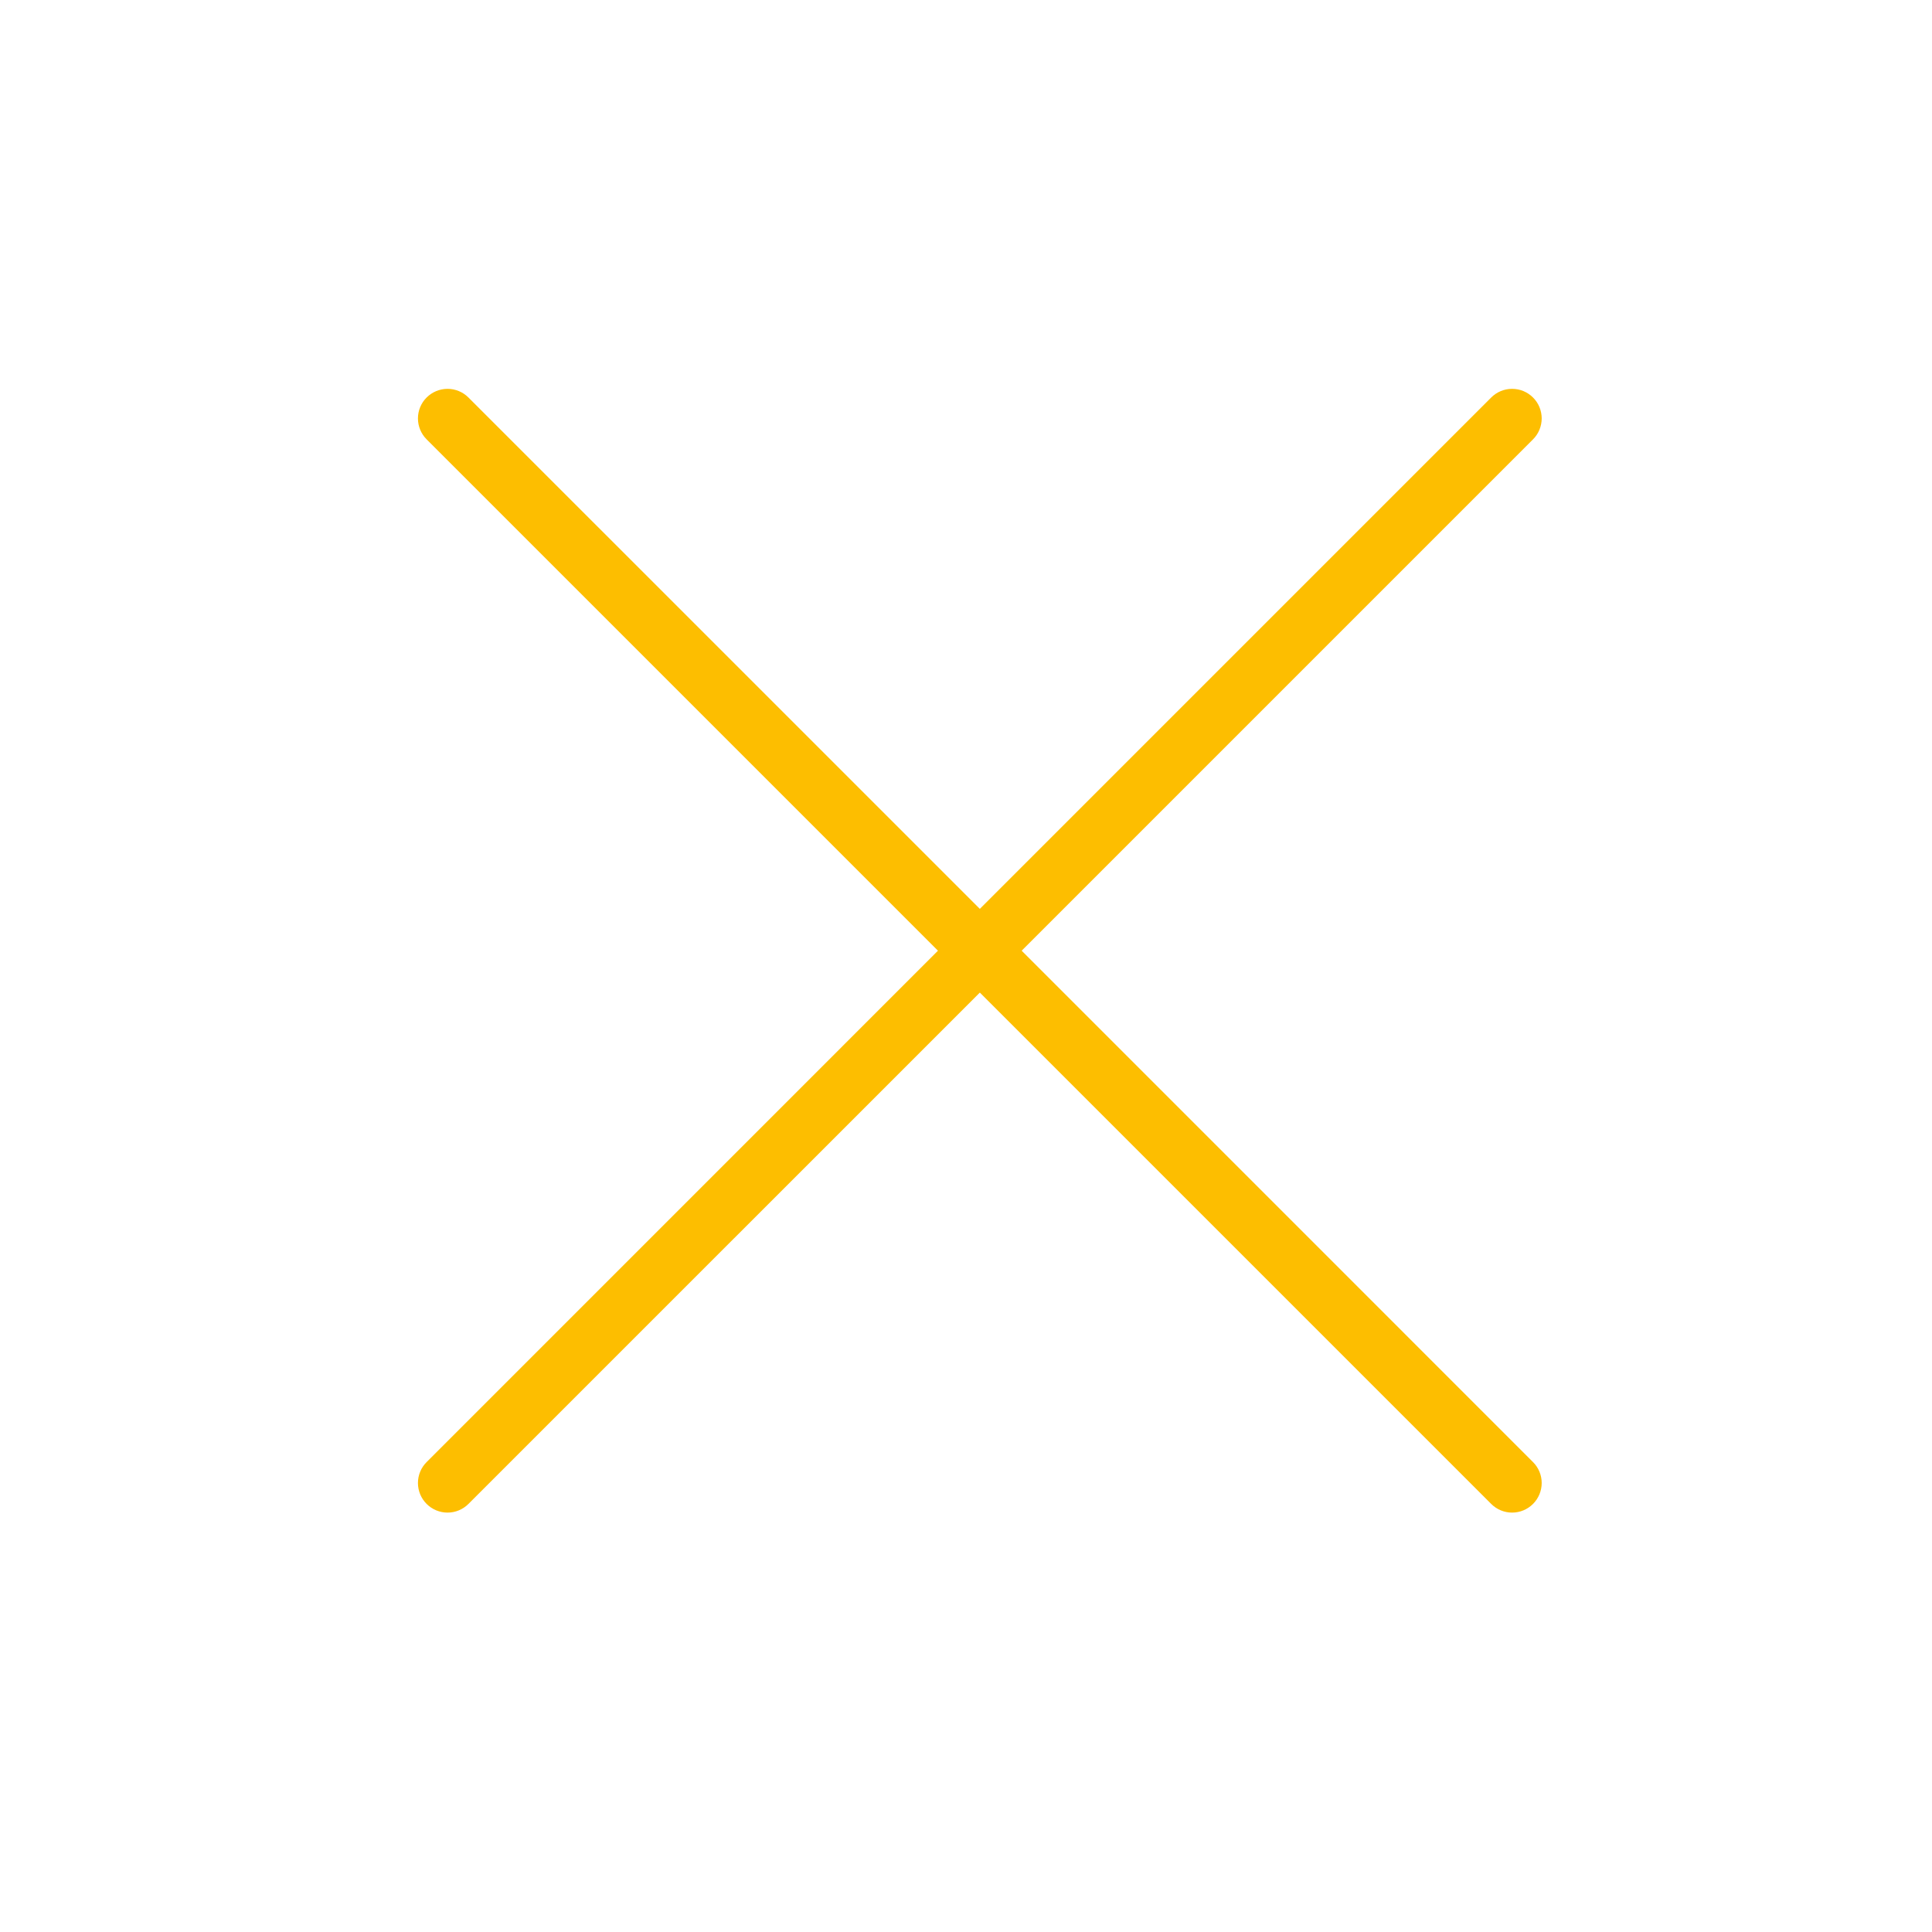
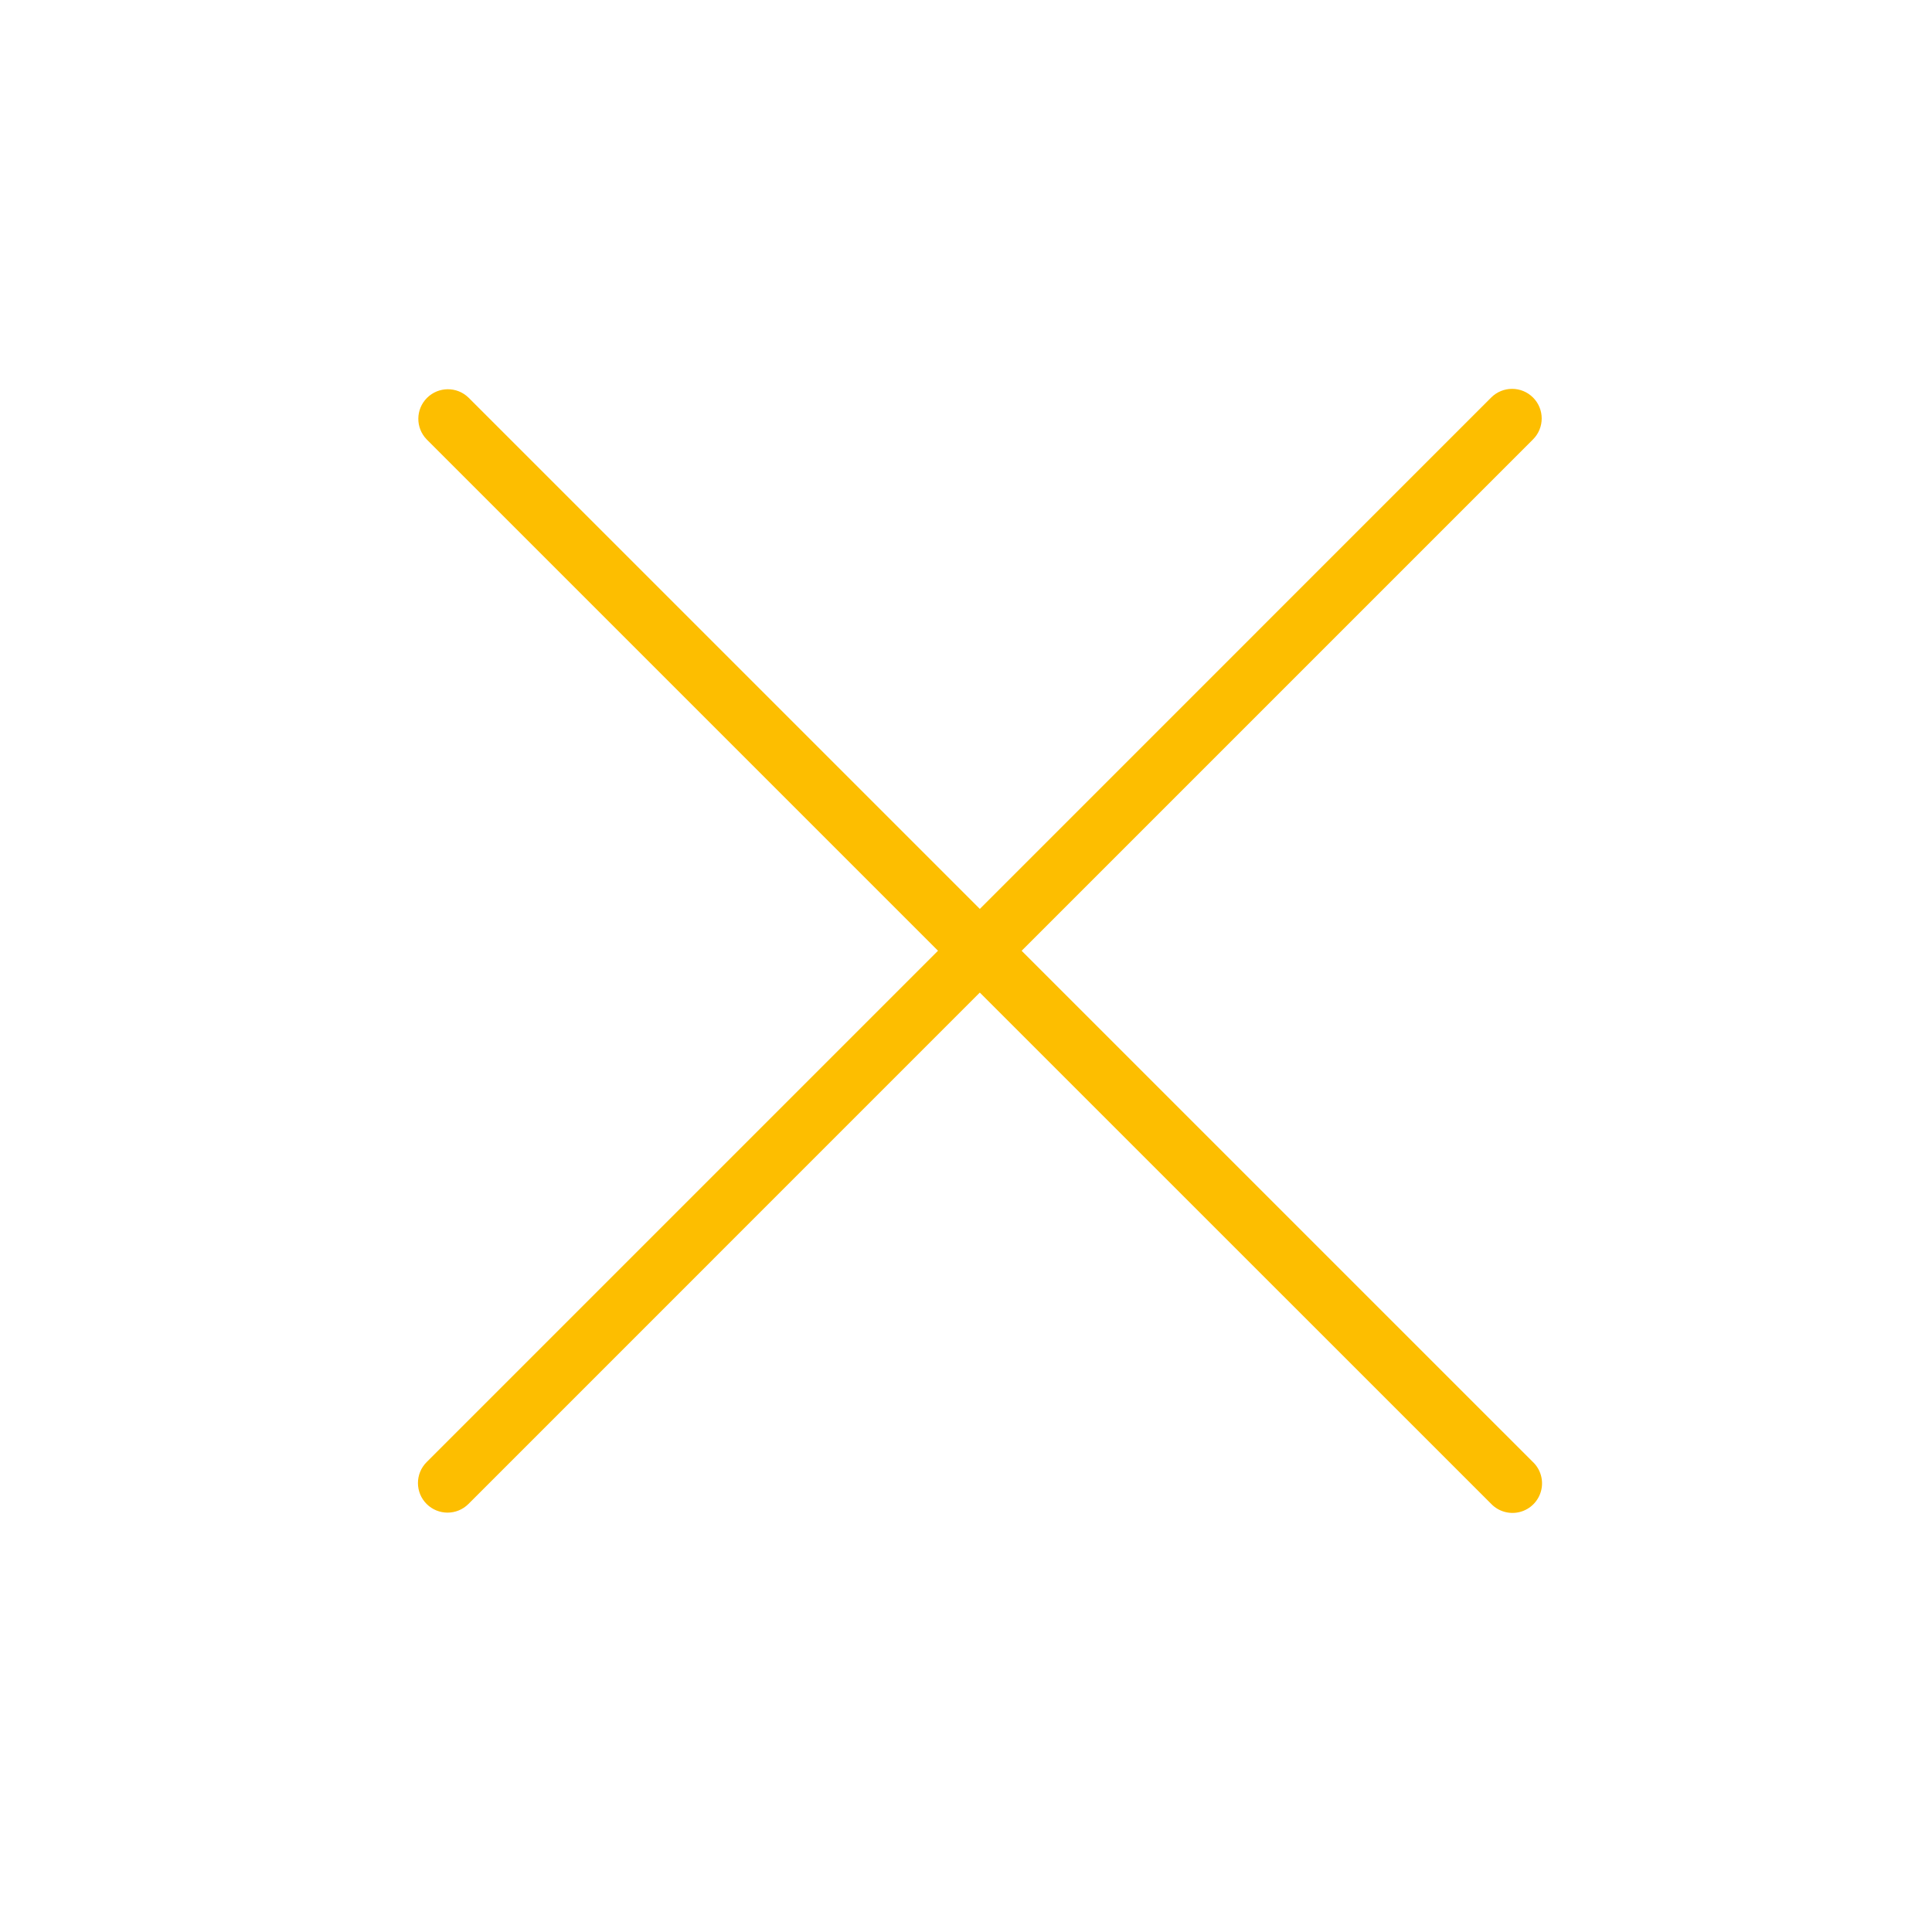
- <svg xmlns="http://www.w3.org/2000/svg" width="49" height="49" viewBox="0 0 49 49" fill="none">
-   <path d="M38.881 37.082C39.022 37.222 39.101 37.413 39.101 37.612C39.101 37.811 39.022 38.002 38.881 38.143C38.74 38.284 38.55 38.363 38.35 38.363C38.151 38.363 37.961 38.284 37.82 38.143L24.851 25.174L11.881 38.143C11.74 38.284 11.55 38.363 11.351 38.363C11.152 38.363 10.961 38.284 10.82 38.143C10.679 38.002 10.6 37.811 10.6 37.612C10.6 37.413 10.679 37.222 10.82 37.082L23.789 24.112L10.82 11.143C10.679 11.002 10.6 10.811 10.6 10.612C10.6 10.413 10.679 10.222 10.82 10.082C10.961 9.941 11.152 9.862 11.351 9.862C11.55 9.862 11.74 9.941 11.881 10.082L24.851 23.051L37.82 10.082C37.89 10.012 37.972 9.957 38.063 9.919C38.154 9.881 38.252 9.862 38.35 9.862C38.449 9.862 38.547 9.881 38.638 9.919C38.729 9.957 38.812 10.012 38.881 10.082C38.951 10.151 39.006 10.234 39.044 10.325C39.081 10.416 39.101 10.514 39.101 10.612C39.101 10.711 39.081 10.808 39.044 10.899C39.006 10.991 38.951 11.073 38.881 11.143L25.912 24.112L38.881 37.082Z" fill="#FDBE00" />
+ <svg xmlns="http://www.w3.org/2000/svg" width="49" height="49" fill="none">
+   <path d="M38.881 37.082a.75.75 0 1 1-1.061 1.06L24.85 25.174l-12.969 12.97a.75.75 0 1 1-1.061-1.061l12.97-12.97-12.97-12.97a.75.75 0 0 1 1.061-1.06l12.97 12.969 12.969-12.97a.75.75 0 1 1 1.061 1.062l-12.97 12.97 12.97 12.969Z" fill="#FDBE00" />
</svg>
